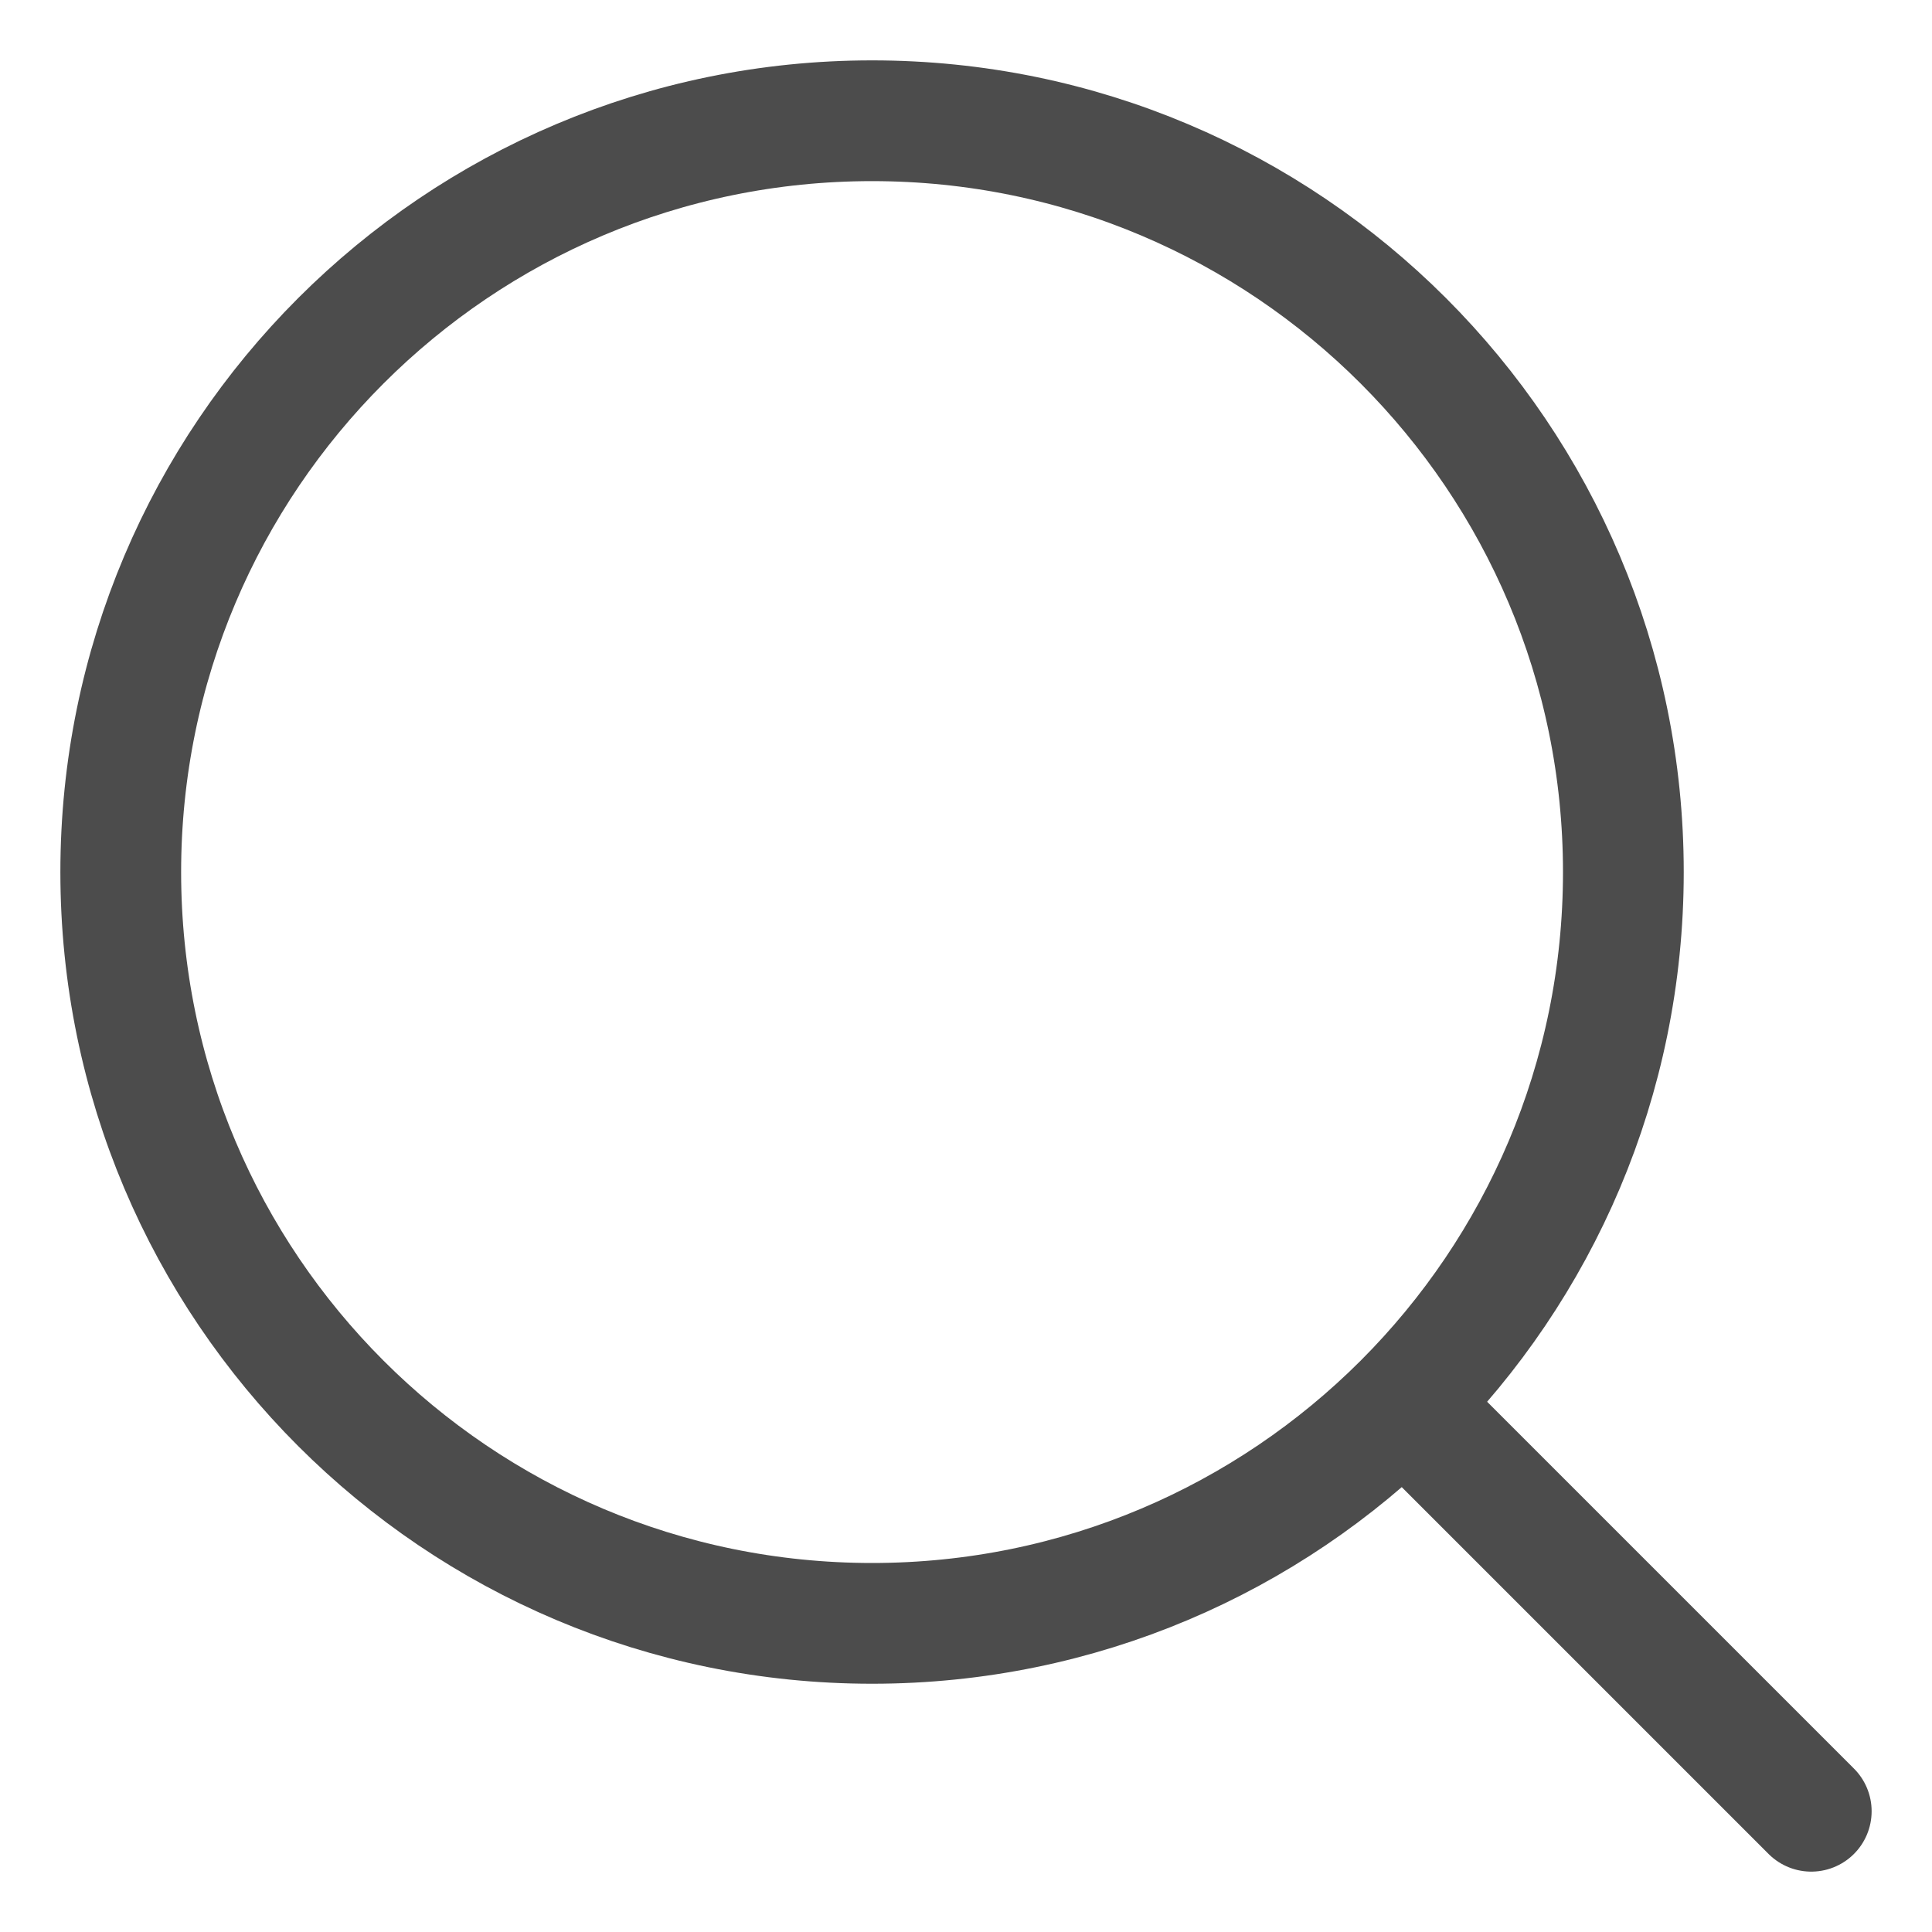
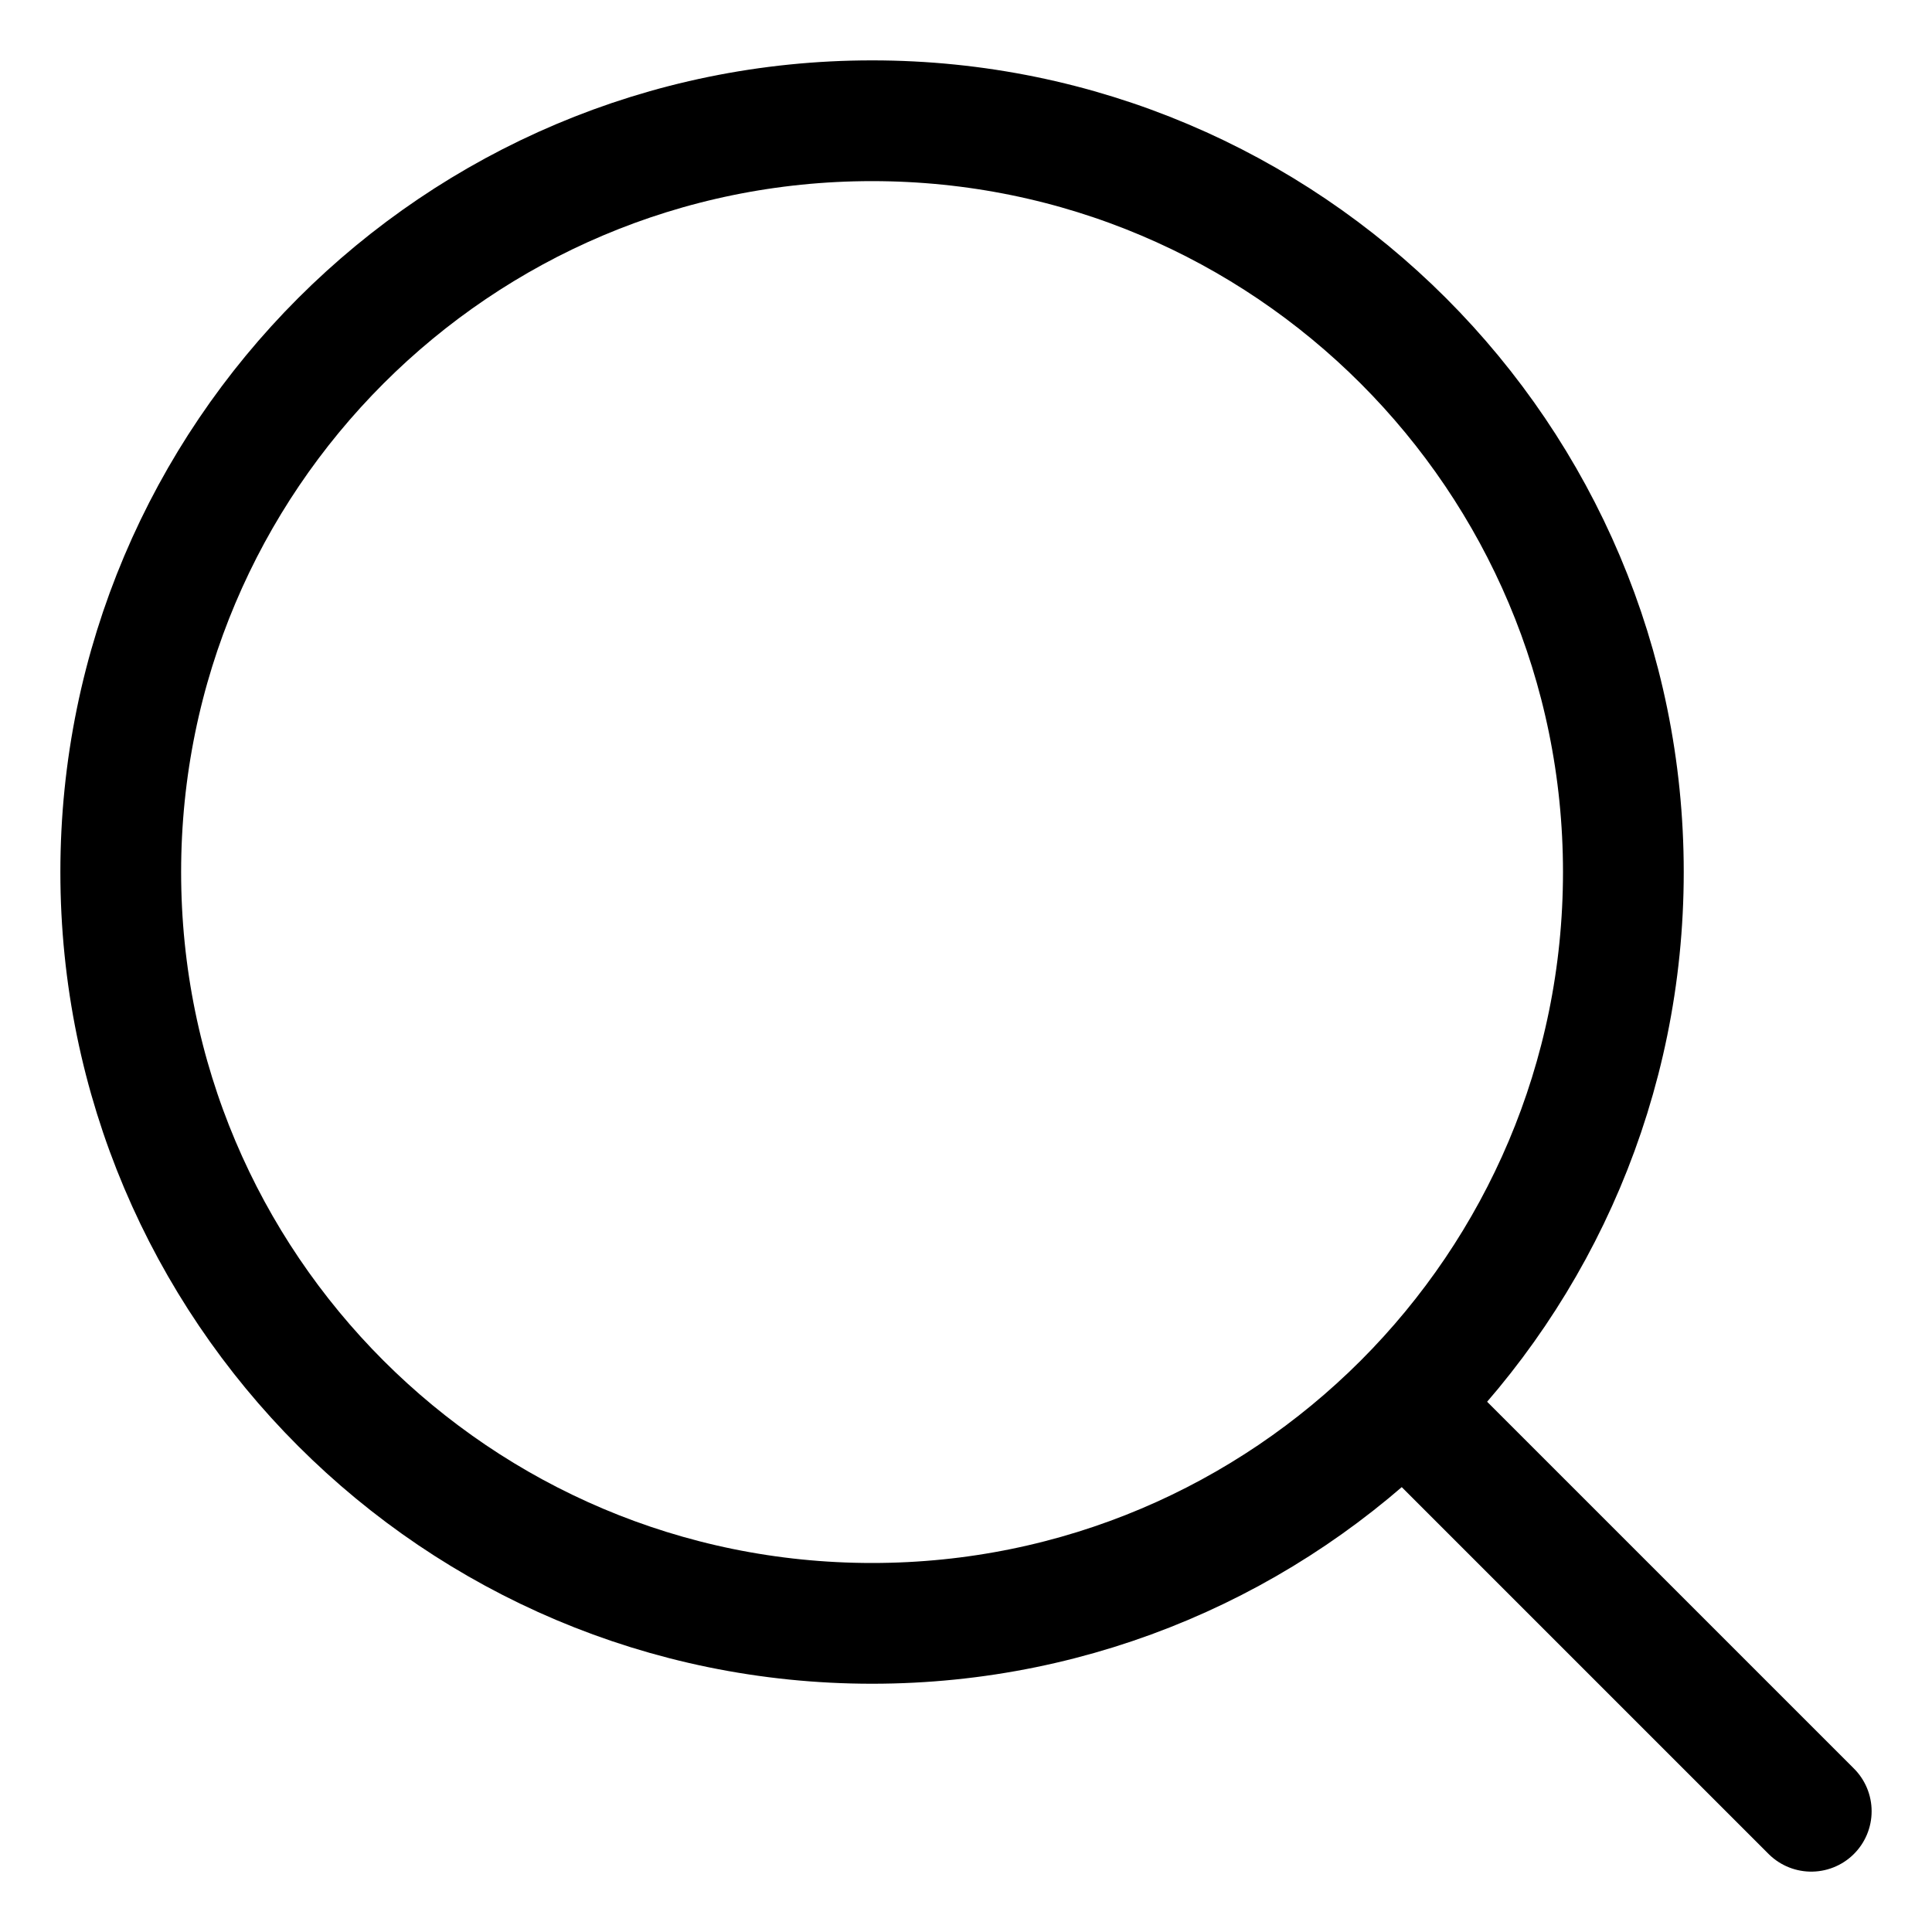
<svg xmlns="http://www.w3.org/2000/svg" width="16" height="16" viewBox="0 0 16 16" fill="none">
-   <path d="M11.889 11.889L15 15M13.444 7.222C13.444 3.786 10.659 1 7.222 1C3.786 1 1 3.786 1 7.222C1 10.659 3.786 13.444 7.222 13.444C10.659 13.444 13.444 10.659 13.444 7.222Z" stroke="currentColor" stroke-opacity="0.7" stroke-linecap="round" stroke-linejoin="round" />
+   <path d="M11.889 11.889L15 15M13.444 7.222C13.444 3.786 10.659 1 7.222 1C3.786 1 1 3.786 1 7.222C1 10.659 3.786 13.444 7.222 13.444C10.659 13.444 13.444 10.659 13.444 7.222Z" stroke="currentColor" stroke-linecap="round" stroke-linejoin="round" />
</svg>
